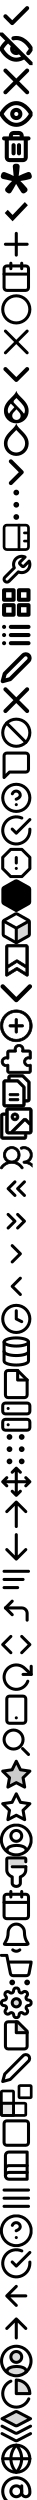
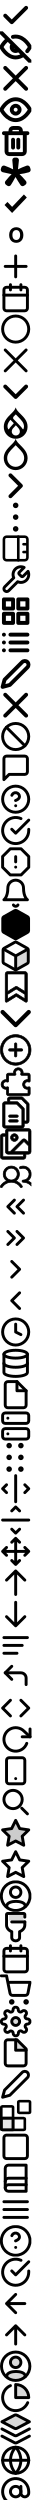
<svg xmlns="http://www.w3.org/2000/svg" xmlns:xlink="http://www.w3.org/1999/xlink">
  <symbol id="checkmark" viewBox="0 0 24 24">
    <path d="M20 6 9 17l-5-5" fill="none" stroke="currentColor" stroke-width="3" stroke-linecap="round" stroke-linejoin="round" />
  </symbol>
  <use xlink:href="#checkmark" width="24" height="24" />
  <view id="checkmark-view" viewBox="0 0 24 24" />
  <symbol id="hide" viewBox="0 0 24 24">
    <path d="M17.94 17.94A10.07 10.07 0 0 1 12 20c-7 0-11-8-11-8a18.45 18.45 0 0 1 5.06-5.94M9.9 4.24A9.12 9.12 0 0 1 12 4c7 0 11 8 11 8a18.5 18.5 0 0 1-2.16 3.19m-6.72-1.07a3 3 0 1 1-4.24-4.24M1 1l22 22" fill="none" stroke="currentColor" stroke-width="3" stroke-linecap="round" stroke-linejoin="round" />
  </symbol>
  <use xlink:href="#hide" y="24" width="24" height="24" />
  <view id="hide-view" viewBox="0 24 24 24" />
  <symbol id="remove" viewBox="0 0 24 24">
    <path d="M20 4 4 20M4 4l16 16" fill="none" stroke="currentColor" stroke-width="3" stroke-linecap="round" stroke-linejoin="round" />
  </symbol>
  <use xlink:href="#remove" y="48" width="24" height="24" />
  <view id="remove-view" viewBox="0 48 24 24" />
  <symbol id="show" viewBox="0 0 24 24">
    <g fill="none" stroke="currentColor" stroke-width="3" stroke-linecap="round" stroke-linejoin="round">
      <path d="M1 12s4-8 11-8 11 8 11 8-4 8-11 8-11-8-11-8z" />
      <circle cx="12" cy="12" r="3" />
    </g>
  </symbol>
  <use xlink:href="#show" y="72" width="24" height="24" />
  <view id="show-view" viewBox="0 72 24 24" />
  <symbol id="trash" viewBox="0 0 24 24">
    <path d="M3 6h18m-2 0v14a2 2 0 0 1-2 2H7a2 2 0 0 1-2-2V6m3 0V4a2 2 0 0 1 2-2h4a2 2 0 0 1 2 2v2m-6 5v6m4-6v6" fill="none" stroke="currentColor" stroke-width="3" stroke-linecap="round" stroke-linejoin="round" />
  </symbol>
  <use xlink:href="#trash" y="96" width="24" height="24" />
  <view id="trash-view" viewBox="0 96 24 24" />
  <symbol id="asterisk" viewBox="0 0 24 24">
    <path fill="currentColor" d="M2.04 11.869a1.973 1.973 0 0 1-1.39-2.53l.388-1.2a1.976 1.976 0 0 1 2.564-1.254c2.867 1.067 5.02 2.008 6.454 2.826-.31-2.963-.521-5.3-.633-7.013C9.35 1.584 10.245.671 11.36.671h1.172c1.129 0 2.036.933 1.96 2.06-.135 1.991-.378 4.307-.734 6.944 1.993-1.004 4.214-1.947 6.668-2.83 1.044-.376 2.182.202 2.524 1.258l.437 1.35c.338 1.045-.23 2.173-1.287 2.477a43.855 43.855 0 0 1-7.143 1.447c1.215 1.057 2.841 2.795 4.88 5.213a1.978 1.978 0 0 1-.38 2.888l-1.005.713c-.89.63-2.124.432-2.736-.472-1.14-1.684-2.421-3.75-3.843-6.2-1.316 2.507-2.515 4.58-3.596 6.212-.6.906-1.828 1.09-2.71.454l-.98-.707a1.986 1.986 0 0 1-.376-2.877c2.115-2.555 3.676-4.296 4.683-5.224-2.375-.459-4.66-.963-6.854-1.508Z" />
  </symbol>
  <use xlink:href="#asterisk" y="120" width="24" height="24" />
  <view id="asterisk-view" viewBox="0 120 24 24" />
  <symbol id="checked" viewBox="0 0 24 24">
    <path fill="currentColor" d="m5.692 10.644 3.58 3.758 9.036-9.489 2.226 2.34L9.272 19.088l-5.806-6.103 2.226-2.34Z" />
  </symbol>
  <use xlink:href="#checked" y="144" width="24" height="24" />
  <view id="checked-view" viewBox="0 144 24 24" />
+   <symbol id="toggle-unchecked" viewBox="0 0 24 24">
+     <path d="M17.898 11.977c0 1.27-.24 2.349-.722 3.239-.477.89-1.129 1.57-1.954 2.04-.822.466-1.747.698-2.773.698-1.034 0-1.962-.234-2.784-.704-.822-.47-1.472-1.15-1.95-2.04C7.24 14.32 7 13.242 7 11.977c0-1.269.239-2.348.716-3.238.477-.89 1.127-1.569 1.949-2.034.822-.47 1.75-.705 2.784-.705 1.026 0 1.95.235 2.773.705.825.465 1.477 1.143 1.954 2.034.481.89.722 1.97.722 3.238Zm-2.495 0c0-.822-.123-1.515-.369-2.08-.242-.564-.585-.992-1.028-1.283-.444-.292-.962-.438-1.557-.438s-1.114.146-1.557.438c-.443.291-.788.72-1.034 1.284-.242.564-.364 1.257-.364 2.08 0 .821.122 1.514.364 2.079.246.564.59.992 1.034 1.284.443.292.962.437 1.557.437s1.114-.145 1.557-.437c.443-.292.786-.72 1.028-1.284.246-.565.37-1.258.37-2.08Z" fill="currentColor" />
+   </symbol>
+   <use xlink:href="#toggle-unchecked" y="168" width="24" height="24" />
+   <view id="toggle-unchecked-view" viewBox="0 168 24 24" />
  <symbol id="add" viewBox="0 0 24 24">
    <path d="M12 4v16m-8-8h16" fill="none" stroke="currentColor" stroke-width="2.25" stroke-linecap="round" stroke-linejoin="round" />
  </symbol>
-   <use xlink:href="#add" y="168" width="24" height="24" />
-   <view id="add-view" viewBox="0 168 24 24" />
+   <use xlink:href="#add" y="192" width="24" height="24" />
+   <view id="add-view" viewBox="0 192 24 24" />
  <symbol id="calendar" viewBox="0 0 24 24">
    <g fill="none" stroke="currentColor" stroke-width="2.25" stroke-linecap="round" stroke-linejoin="round">
      <rect x="3" y="4" width="18" height="18" rx="2" ry="2" />
      <path d="M16 2v4M8 2v4m-5 4h18" />
    </g>
  </symbol>
-   <use xlink:href="#calendar" y="192" width="24" height="24" />
-   <view id="calendar-view" viewBox="0 192 24 24" />
+   <use xlink:href="#calendar" y="216" width="24" height="24" />
+   <view id="calendar-view" viewBox="0 216 24 24" />
  <symbol id="circle" viewBox="0 0 24 24">
    <circle cx="12" cy="12" r="10" fill="none" stroke="currentColor" stroke-width="2.25" stroke-linecap="round" stroke-linejoin="round" />
  </symbol>
-   <use xlink:href="#circle" y="216" width="24" height="24" />
-   <view id="circle-view" viewBox="0 216 24 24" />
+   <use xlink:href="#circle" y="240" width="24" height="24" />
+   <view id="circle-view" viewBox="0 240 24 24" />
  <symbol id="close" viewBox="0 0 24 24">
    <path d="M20 4 4 20M4 4l16 16" fill="none" stroke="currentColor" stroke-width="2.25" stroke-linecap="round" stroke-linejoin="round" />
  </symbol>
-   <use xlink:href="#close" y="240" width="24" height="24" />
-   <view id="close-view" viewBox="0 240 24 24" />
+   <use xlink:href="#close" y="264" width="24" height="24" />
+   <view id="close-view" viewBox="0 264 24 24" />
  <symbol id="drop" viewBox="0 0 24 24">
    <path d="m4 8 8 8 8-8" fill="none" stroke="currentColor" stroke-width="3" stroke-linecap="round" stroke-linejoin="round" />
  </symbol>
-   <use xlink:href="#drop" y="264" width="24" height="24" />
-   <view id="drop-view" viewBox="0 264 24 24" />
+   <use xlink:href="#drop" y="288" width="24" height="24" />
+   <view id="drop-view" viewBox="0 288 24 24" />
  <symbol id="drupal" viewBox="0 0 24 24">
    <path d="M15.792 5.064C14.088 3.408 12.504 1.824 12.024 0c-.48 1.824-2.064 3.408-3.768 5.064-2.496 2.496-5.352 5.352-5.352 9.648-.144 5.016 3.888 9.192 8.904 9.288 5.016.096 9.216-3.888 9.288-8.904v-.384c.048-4.296-2.808-7.152-5.304-9.648ZM7.56 15.528a5.498 5.498 0 0 0-.696 1.128c-.048.048-.096.12-.168.12h-.048c-.216 0-.432-.384-.432-.384-.048-.096-.12-.216-.168-.312L6 15.984c-.552-1.2-.096-2.904-.096-2.904.216-.816.6-1.632 1.08-2.328.312-.432.648-.864.984-1.296l.432.432 2.04 2.064c.096.096.096.216 0 .312L8.328 14.64l-.768.888Zm4.56 5.952c-1.728 0-3.168-1.416-3.12-3.168 0-.768.312-1.512.768-2.064.648-.768 1.464-1.56 2.376-2.592 1.032 1.128 1.728 1.848 2.376 2.736.048.048.096.12.12.216.336.528.552 1.128.552 1.776.072 1.728-1.344 3.096-3.072 3.096Zm5.904-5.016a.497.497 0 0 1-.312.264h-.048a.913.913 0 0 1-.312-.216c-.552-.816-1.176-1.608-1.848-2.28l-.816-.864-2.76-2.856a35.757 35.757 0 0 1-1.632-1.68c0-.048-.048-.048-.048-.048a1.218 1.218 0 0 1-.216-.432v-.096c-.096-.48.096-.96.432-1.296.528-.528 1.08-1.08 1.608-1.632.552.6 1.176 1.2 1.776 1.824 1.2 1.128 2.28 2.376 3.288 3.72.816 1.176 1.248 2.496 1.248 3.936-.096.504-.168 1.104-.36 1.656Z" />
  </symbol>
-   <use xlink:href="#drupal" y="288" width="24" height="24" />
-   <view id="drupal-view" viewBox="0 288 24 24" />
+   <use xlink:href="#drupal" y="312" width="24" height="24" />
+   <view id="drupal-view" viewBox="0 312 24 24" />
  <symbol id="gin" viewBox="0 0 24 24">
    <path d="M12 4.92c.6.696 1.272 1.344 1.92 1.992 2.4 2.4 4.56 4.56 4.56 7.776v.408c-.096 3.528-3 6.384-6.528 6.384h-.12c-1.728-.048-3.384-.744-4.56-1.992-1.176-1.296-1.824-2.952-1.776-4.728v-.048c0-3.216 2.256-5.4 4.56-7.776A49.835 49.835 0 0 0 12 4.92ZM12 0c-.48 1.824-2.088 3.432-3.792 5.04-2.472 2.52-5.328 5.4-5.328 9.648-.12 5.04 3.912 9.216 8.904 9.312H12c4.92 0 9-3.96 9.12-8.904v-.384c0-4.296-2.88-7.128-5.352-9.648C14.088 3.432 12.48 1.824 12 0Z" />
  </symbol>
-   <use xlink:href="#gin" y="312" width="24" height="24" />
-   <view id="gin-view" viewBox="0 312 24 24" />
+   <use xlink:href="#gin" y="336" width="24" height="24" />
+   <view id="gin-view" viewBox="0 336 24 24" />
  <symbol id="handle" viewBox="0 0 24 24">
    <path d="m8 20 8-8-8-8" fill="none" stroke="currentColor" stroke-width="3" stroke-linecap="round" stroke-linejoin="round" />
  </symbol>
-   <use xlink:href="#handle" y="336" width="24" height="24" />
-   <view id="handle-view" viewBox="0 336 24 24" />
+   <use xlink:href="#handle" y="360" width="24" height="24" />
+   <view id="handle-view" viewBox="0 360 24 24" />
  <symbol id="more" viewBox="0 0 24 24">
    <path d="M12 13a1 1 0 1 0 0-2 1 1 0 0 0 0 2Zm0-9a1 1 0 1 0 0-2 1 1 0 0 0 0 2Zm0 18a1 1 0 1 0 0-2 1 1 0 0 0 0 2Z" fill="none" stroke="currentColor" stroke-width="2.25" stroke-linecap="round" stroke-linejoin="round" />
  </symbol>
-   <use xlink:href="#more" y="360" width="24" height="24" />
-   <view id="more-view" viewBox="0 360 24 24" />
+   <use xlink:href="#more" y="384" width="24" height="24" />
+   <view id="more-view" viewBox="0 384 24 24" />
  <symbol id="sidebar" viewBox="0 0 24 24">
    <g fill="none" stroke="currentColor" stroke-width="2" stroke-linecap="round" stroke-linejoin="round">
      <rect x="3" y="3" width="18" height="18" rx="2" ry="2" />
      <path d="M14 3v18m4-12.25h2m-2 6h2" />
    </g>
  </symbol>
-   <use xlink:href="#sidebar" y="384" width="24" height="24" />
-   <view id="sidebar-view" viewBox="0 384 24 24" />
+   <use xlink:href="#sidebar" y="408" width="24" height="24" />
+   <view id="sidebar-view" viewBox="0 408 24 24" />
  <symbol id="tool" viewBox="0 0 24 24">
    <path d="M14.7 6.3a1 1 0 0 0 0 1.4l1.6 1.6a1 1 0 0 0 1.4 0l3.77-3.77a6 6 0 0 1-7.94 7.94l-6.91 6.91a2.12 2.12 0 0 1-3-3l6.91-6.91a6 6 0 0 1 7.94-7.94l-3.76 3.76z" fill="none" stroke="currentColor" stroke-width="2.25" stroke-linecap="round" stroke-linejoin="round" />
  </symbol>
-   <use xlink:href="#tool" y="408" width="24" height="24" />
-   <view id="tool-view" viewBox="0 408 24 24" />
+   <use xlink:href="#tool" y="432" width="24" height="24" />
+   <view id="tool-view" viewBox="0 432 24 24" />
  <symbol id="grid" viewBox="0 0 24 24">
    <path d="M3 3h7v7H3zm11 0h7v7h-7zm0 11h7v7h-7zM3 14h7v7H3z" fill="none" stroke="currentColor" stroke-width="3" stroke-linecap="round" stroke-linejoin="round" />
  </symbol>
-   <use xlink:href="#grid" y="432" width="24" height="24" />
-   <view id="grid-view" viewBox="0 432 24 24" />
+   <use xlink:href="#grid" y="456" width="24" height="24" />
+   <view id="grid-view" viewBox="0 456 24 24" />
  <symbol id="list" viewBox="0 0 24 24">
    <path d="M8 6h13M8 12h13M8 18h13M3 6h.01M3 12h.01M3 18h.01" fill="none" stroke="currentColor" stroke-width="3" stroke-linecap="round" stroke-linejoin="round" />
  </symbol>
-   <use xlink:href="#list" y="456" width="24" height="24" />
-   <view id="list-view" viewBox="0 456 24 24" />
+   <use xlink:href="#list" y="480" width="24" height="24" />
+   <view id="list-view" viewBox="0 480 24 24" />
  <symbol id="media-edit" viewBox="0 0 24 24">
    <path d="M17 3a2.828 2.828 0 1 1 4 4L7.5 20.5 2 22l1.5-5.5L17 3z" fill="none" stroke="currentColor" stroke-width="3" stroke-linecap="round" stroke-linejoin="round" />
  </symbol>
-   <use xlink:href="#media-edit" y="480" width="24" height="24" />
-   <view id="media-edit-view" viewBox="0 480 24 24" />
+   <use xlink:href="#media-edit" y="504" width="24" height="24" />
+   <view id="media-edit-view" viewBox="0 504 24 24" />
  <symbol id="media-remove" viewBox="0 0 24 24">
    <path d="M20 4 4 20M4 4l16 16" fill="none" stroke="currentColor" stroke-width="3" stroke-linecap="round" stroke-linejoin="round" />
  </symbol>
-   <use xlink:href="#media-remove" y="504" width="24" height="24" />
-   <view id="media-remove-view" viewBox="0 504 24 24" />
+   <use xlink:href="#media-remove" y="528" width="24" height="24" />
+   <view id="media-remove-view" viewBox="0 528 24 24" />
  <symbol id="error" viewBox="0 0 24 24">
    <g fill="none" stroke="currentColor" stroke-width="2.25" stroke-linecap="round" stroke-linejoin="round">
      <circle cx="12" cy="12" r="10" />
      <path d="m4.93 4.93 14.14 14.14" />
    </g>
  </symbol>
-   <use xlink:href="#error" y="528" width="24" height="24" />
-   <view id="error-view" viewBox="0 528 24 24" />
+   <use xlink:href="#error" y="552" width="24" height="24" />
+   <view id="error-view" viewBox="0 552 24 24" />
  <symbol id="info" viewBox="0 0 24 24">
    <path d="M21 15a2 2 0 0 1-2 2H7l-4 4V5a2 2 0 0 1 2-2h14a2 2 0 0 1 2 2z" fill="none" stroke="currentColor" stroke-width="2.25" stroke-linecap="round" stroke-linejoin="round" />
  </symbol>
-   <use xlink:href="#info" y="552" width="24" height="24" />
-   <view id="info-view" viewBox="0 552 24 24" />
+   <use xlink:href="#info" y="576" width="24" height="24" />
+   <view id="info-view" viewBox="0 576 24 24" />
  <symbol id="question" viewBox="0 0 24 24">
    <g fill="none" stroke="currentColor" stroke-width="2.25" stroke-linecap="round" stroke-linejoin="round">
      <circle cx="12" cy="12" r="10" />
      <path d="M9.09 9a3 3 0 0 1 5.83 1c0 2-3 3-3 3m.08 4h.01" />
    </g>
  </symbol>
-   <use xlink:href="#question" y="576" width="24" height="24" />
-   <view id="question-view" viewBox="0 576 24 24" />
+   <use xlink:href="#question" y="600" width="24" height="24" />
+   <view id="question-view" viewBox="0 600 24 24" />
  <symbol id="status" viewBox="0 0 24 24">
    <g fill="none" stroke="currentColor" stroke-width="2.25" stroke-linecap="round" stroke-linejoin="round">
      <path d="M22 11.08V12a10 10 0 1 1-5.93-9.14" />
      <path d="M22 4 12 14.01l-3-3" />
    </g>
  </symbol>
-   <use xlink:href="#status" y="600" width="24" height="24" />
-   <view id="status-view" viewBox="0 600 24 24" />
+   <use xlink:href="#status" y="624" width="24" height="24" />
+   <view id="status-view" viewBox="0 624 24 24" />
  <symbol id="warning" viewBox="0 0 24 24">
    <path d="M7.86 2h8.28L22 7.86v8.28L16.14 22H7.86L2 16.14V7.86L7.86 2zM12 8v4m0 4h.01" fill="none" stroke="currentColor" stroke-width="2.25" stroke-linecap="round" stroke-linejoin="round" />
  </symbol>
-   <use xlink:href="#warning" y="624" width="24" height="24" />
-   <view id="warning-view" viewBox="0 624 24 24" />
+   <use xlink:href="#warning" y="648" width="24" height="24" />
+   <view id="warning-view" viewBox="0 648 24 24" />
+   <symbol id="announcement" viewBox="0 0 24 24">
+     <path d="M18 8A6 6 0 0 0 6 8c0 7-3 9-3 9h18s-3-2-3-9m-4.27 13a2 2 0 0 1-3.46 0" fill="none" stroke="currentColor" stroke-width="2.25" stroke-linecap="round" stroke-linejoin="round" />
+   </symbol>
+   <use xlink:href="#announcement" y="672" width="24" height="24" />
+   <view id="announcement-view" viewBox="0 672 24 24" />
  <symbol id="block" viewBox="0 0 24 24">
    <g stroke="currentColor" stroke-width="2.25" stroke-linecap="round" stroke-linejoin="round">
      <path d="M12.667 1.3h0l.005.003 8.55 4.798.003.001c.2.114.364.277.477.469.114.193.173.41.173.63V16.8c0 .22-.06.436-.173.63a1.298 1.298 0 0 1-.477.468h-.002l-8.551 4.8-.005.002a1.353 1.353 0 0 1-1.334 0l-.005-.003-8.55-4.798-.003-.001a1.298 1.298 0 0 1-.477-.469 1.243 1.243 0 0 1-.173-.629V7.2c0-.22.06-.437.173-.63a1.298 1.298 0 0 1 .48-.469l8.55-4.798h0l.005-.003a1.354 1.354 0 0 1 1.334 0Z" />
      <path d="m3 7 9 5 9-5m-9 16V12" />
    </g>
  </symbol>
-   <use xlink:href="#block" y="648" width="24" height="24" />
-   <view id="block-view" viewBox="0 648 24 24" />
+   <use xlink:href="#block" y="696" width="24" height="24" />
+   <view id="block-view" viewBox="0 696 24 24" />
  <symbol id="blocks" viewBox="0 0 24 24">
    <g fill="none" stroke="currentColor" stroke-width="2.25" stroke-linecap="round" stroke-linejoin="round">
      <path d="M12.643 1.544h0l.004.002 8.373 4.699h.002c.193.11.35.266.459.45.109.186.165.394.166.605v9.4c0 .21-.057.42-.166.604a1.248 1.248 0 0 1-.46.452l-8.374 4.698-.004.002a1.301 1.301 0 0 1-1.284 0l-.004-.002-8.373-4.698-.002-.002a1.248 1.248 0 0 1-.46-.45 1.193 1.193 0 0 1-.165-.604V7.3c0-.211.057-.42.166-.604.109-.185.266-.34.459-.45l.002-.001 8.373-4.699h0l.004-.002a1.303 1.303 0 0 1 1.284 0Z" />
      <path d="M3.188 7.104 12.001 12l8.812-4.896M12 22.77V12" />
    </g>
    <path d="m12 12 9.5-5v10.5L12 23V12Z" fill="currentColor" fill-opacity=".15" />
  </symbol>
-   <use xlink:href="#blocks" y="672" width="24" height="24" />
-   <view id="blocks-view" viewBox="0 672 24 24" />
+   <use xlink:href="#blocks" y="720" width="24" height="24" />
+   <view id="blocks-view" viewBox="0 720 24 24" />
  <symbol id="bookmarks" viewBox="0 0 24 24">
    <path d="M19.04 0H5.88A1.88 1.88 0 0 0 4 1.88v20.68a.94.94 0 0 0 1.438.797l7.022-4.389 7.023 4.389a.939.939 0 0 0 1.437-.797V1.88A1.88 1.88 0 0 0 19.04 0Zm0 1.88v13.345l-6.083-3.801a.94.94 0 0 0-.996 0l-6.081 3.8V1.88h13.16Zm-6.083 15.184a.94.94 0 0 0-.996 0l-6.081 3.8v-3.423l6.58-4.113 6.58 4.113v3.424l-6.083-3.801Z" fill="currentColor" stroke="currentColor" stroke-width=".5" stroke-linecap="round" stroke-linejoin="round" />
  </symbol>
-   <use xlink:href="#bookmarks" y="696" width="24" height="24" />
-   <view id="bookmarks-view" viewBox="0 696 24 24" />
+   <use xlink:href="#bookmarks" y="744" width="24" height="24" />
+   <view id="bookmarks-view" viewBox="0 744 24 24" />
  <symbol id="chevron-down" viewBox="0 0 24 24">
    <path d="m2 7 10 10L22 7" fill="none" stroke="currentColor" stroke-width="3.25" stroke-linecap="round" stroke-linejoin="round" />
  </symbol>
-   <use xlink:href="#chevron-down" y="720" width="24" height="24" />
-   <view id="chevron-down-view" viewBox="0 720 24 24" />
+   <use xlink:href="#chevron-down" y="768" width="24" height="24" />
+   <view id="chevron-down-view" viewBox="0 768 24 24" />
  <symbol id="create" viewBox="0 0 24 24">
    <path d="M12 .25A11.75 11.75 0 1 0 23.75 12 11.762 11.762 0 0 0 12 .25Zm0 21.692A9.943 9.943 0 1 1 21.942 12 9.954 9.954 0 0 1 12 21.942ZM17.423 12a.903.903 0 0 1-.904.904h-3.615v3.615a.904.904 0 1 1-1.808 0v-3.615H7.481a.904.904 0 1 1 0-1.808h3.615V7.481a.904.904 0 1 1 1.808 0v3.615h3.615a.903.903 0 0 1 .904.904Z" fill="currentColor" stroke="currentColor" stroke-width=".5" stroke-linecap="round" stroke-linejoin="round" />
  </symbol>
-   <use xlink:href="#create" y="744" width="24" height="24" />
-   <view id="create-view" viewBox="0 744 24 24" />
+   <use xlink:href="#create" y="792" width="24" height="24" />
+   <view id="create-view" viewBox="0 792 24 24" />
  <symbol id="extend-new" viewBox="0 0 24 24">
    <path d="M22.715 16.35a.825.825 0 0 0-.793-.048 2.063 2.063 0 1 1 0-3.729.825.825 0 0 0 1.178-.746V7.425a1.65 1.65 0 0 0-1.65-1.65h-3.736a3.725 3.725 0 0 0-1.148-3.119 3.713 3.713 0 0 0-6.23 3.119H6.6a1.65 1.65 0 0 0-1.65 1.65v3.322a3.726 3.726 0 0 0-3.91 2.437 3.72 3.72 0 0 0 3.91 4.947v3.319A1.65 1.65 0 0 0 6.6 23.1h14.85a1.65 1.65 0 0 0 1.65-1.65v-4.402a.824.824 0 0 0-.385-.699Zm-1.265 5.1H6.6v-4.402a.825.825 0 0 0-1.18-.746 2.061 2.061 0 1 1 0-3.729.825.825 0 0 0 1.18-.746V7.425h4.815a.825.825 0 0 0 .746-1.18 2.063 2.063 0 1 1 3.729 0 .825.825 0 0 0 .745 1.18h4.815v3.324a3.713 3.713 0 1 0 0 7.379v3.322Z" fill="currentColor" stroke="currentColor" stroke-width=".55" stroke-linecap="round" stroke-linejoin="round" />
  </symbol>
-   <use xlink:href="#extend-new" y="768" width="24" height="24" />
-   <view id="extend-new-view" viewBox="0 768 24 24" />
+   <use xlink:href="#extend-new" y="816" width="24" height="24" />
+   <view id="extend-new-view" viewBox="0 816 24 24" />
  <symbol id="files" viewBox="0 0 24 24">
    <path d="M22.005 4.841 17.397.233a.92.92 0 0 0-.651-.27H7.53a1.843 1.843 0 0 0-1.844 1.844V3.65H3.843A1.843 1.843 0 0 0 2 5.493v16.589a1.844 1.844 0 0 0 1.843 1.843h12.902a1.843 1.843 0 0 0 1.844-1.843v-1.843h1.843a1.843 1.843 0 0 0 1.843-1.844V5.493a.922.922 0 0 0-.27-.652Zm-5.26 17.24H3.844V5.494h8.835l4.067 4.068v12.521Zm3.687-3.686h-1.843V9.18a.92.92 0 0 0-.27-.652L13.711 3.92a.922.922 0 0 0-.652-.27H7.53V1.807h8.835l4.068 4.067v12.521ZM13.98 14.71a.921.921 0 0 1-.922.922H7.53a.921.921 0 1 1 0-1.844h5.53a.921.921 0 0 1 .922.922Zm0 3.686a.921.921 0 0 1-.922.922H7.53a.921.921 0 1 1 0-1.843h5.53a.921.921 0 0 1 .922.921Z" fill="currentColor" stroke="currentColor" stroke-width=".5" stroke-linecap="round" stroke-linejoin="round" />
  </symbol>
-   <use xlink:href="#files" y="792" width="24" height="24" />
-   <view id="files-view" viewBox="0 792 24 24" />
+   <use xlink:href="#files" y="840" width="24" height="24" />
+   <view id="files-view" viewBox="0 840 24 24" />
  <symbol id="media" viewBox="0 0 24 24">
    <path d="M21.792.25H6.125a1.958 1.958 0 0 0-1.958 1.958v1.959H2.208A1.958 1.958 0 0 0 .25 6.125v15.667a1.959 1.959 0 0 0 1.958 1.958h15.667a1.959 1.959 0 0 0 1.958-1.958v-1.959h1.959a1.958 1.958 0 0 0 1.958-1.958V2.208A1.959 1.959 0 0 0 21.792.25ZM6.125 2.208h15.667V10.7l-2.044-2.044a1.959 1.959 0 0 0-2.769 0l-9.218 9.219H6.125V2.208Zm11.75 19.584H2.208V6.125h1.959v11.75a1.959 1.959 0 0 0 1.958 1.958h11.75v1.959Zm3.917-3.917h-11.26l7.833-7.833 3.427 3.427v4.406ZM11.02 10.042a2.938 2.938 0 1 0 0-5.876 2.938 2.938 0 0 0 0 5.876Zm0-3.917a.98.98 0 1 1 0 1.96.98.98 0 0 1 0-1.96Z" fill="currentColor" stroke="currentColor" stroke-width=".5" stroke-linecap="round" stroke-linejoin="round" />
  </symbol>
-   <use xlink:href="#media" y="816" width="24" height="24" />
-   <view id="media-view" viewBox="0 816 24 24" />
+   <use xlink:href="#media" y="864" width="24" height="24" />
+   <view id="media-view" viewBox="0 864 24 24" />
  <symbol id="people-new" viewBox="0 0 24 24">
    <path d="M12.091 16.286a6.188 6.188 0 1 0-6.857 0 9.881 9.881 0 0 0-4.871 3.888.825.825 0 1 0 1.382.902 8.25 8.25 0 0 1 13.833 0 .825.825 0 0 0 1.382-.902 9.881 9.881 0 0 0-4.87-3.888Zm-7.966-5.148a4.538 4.538 0 1 1 9.075 0 4.538 4.538 0 0 1-9.075 0Zm21.67 10.178a.825.825 0 0 1-1.14-.24 8.232 8.232 0 0 0-6.917-3.751.825.825 0 0 1 0-1.65 4.538 4.538 0 1 0-1.686-8.753.825.825 0 1 1-.612-1.53 6.188 6.188 0 0 1 5.726 10.894 9.881 9.881 0 0 1 4.87 3.888.825.825 0 0 1-.24 1.142Z" fill="currentColor" stroke="currentColor" stroke-width=".55" stroke-linecap="round" stroke-linejoin="round" />
  </symbol>
-   <use xlink:href="#people-new" y="840" width="24" height="24" />
-   <view id="people-new-view" viewBox="0 840 24 24" />
+   <use xlink:href="#people-new" y="888" width="24" height="24" />
+   <view id="people-new-view" viewBox="0 888 24 24" />
  <symbol id="first" viewBox="0 0 24 24">
    <path d="m11 17-5-5 5-5m7 10-5-5 5-5" fill="none" stroke="currentColor" stroke-width="2.25" stroke-linecap="round" stroke-linejoin="round" />
  </symbol>
-   <use xlink:href="#first" y="864" width="24" height="24" />
-   <view id="first-view" viewBox="0 864 24 24" />
+   <use xlink:href="#first" y="912" width="24" height="24" />
+   <view id="first-view" viewBox="0 912 24 24" />
  <symbol id="last" viewBox="0 0 24 24">
    <path d="m13 17 5-5-5-5M6 17l5-5-5-5" fill="none" stroke="currentColor" stroke-width="2.25" stroke-linecap="round" stroke-linejoin="round" />
  </symbol>
-   <use xlink:href="#last" y="888" width="24" height="24" />
-   <view id="last-view" viewBox="0 888 24 24" />
+   <use xlink:href="#last" y="936" width="24" height="24" />
+   <view id="last-view" viewBox="0 936 24 24" />
  <symbol id="next" viewBox="0 0 24 24">
    <path d="m9 18 6-6-6-6" fill="none" stroke="currentColor" stroke-width="2.25" stroke-linecap="round" stroke-linejoin="round" />
  </symbol>
-   <use xlink:href="#next" y="912" width="24" height="24" />
-   <view id="next-view" viewBox="0 912 24 24" />
+   <use xlink:href="#next" y="960" width="24" height="24" />
+   <view id="next-view" viewBox="0 960 24 24" />
  <symbol id="prev" viewBox="0 0 24 24">
    <path d="m15 18-6-6 6-6" fill="none" stroke="currentColor" stroke-width="2.25" stroke-linecap="round" stroke-linejoin="round" />
  </symbol>
-   <use xlink:href="#prev" y="936" width="24" height="24" />
-   <view id="prev-view" viewBox="0 936 24 24" />
+   <use xlink:href="#prev" y="984" width="24" height="24" />
+   <view id="prev-view" viewBox="0 984 24 24" />
  <symbol id="clock" viewBox="0 0 24 24">
    <g fill="none" stroke="currentColor" stroke-width="2.25" stroke-linecap="round" stroke-linejoin="round">
      <circle cx="12" cy="12" r="10" />
      <path d="M12 6v6l4 2" />
    </g>
  </symbol>
-   <use xlink:href="#clock" y="960" width="24" height="24" />
-   <view id="clock-view" viewBox="0 960 24 24" />
+   <use xlink:href="#clock" y="1008" width="24" height="24" />
+   <view id="clock-view" viewBox="0 1008 24 24" />
  <symbol id="database" viewBox="0 0 24 24">
    <g fill="none" stroke="currentColor" stroke-width="2.25" stroke-linecap="round" stroke-linejoin="round">
      <ellipse cx="12" cy="5" rx="9" ry="3" />
      <path d="M21 12c0 1.66-4 3-9 3s-9-1.34-9-3" />
      <path d="M3 5v14c0 1.66 4 3 9 3s9-1.34 9-3V5" />
    </g>
  </symbol>
-   <use xlink:href="#database" y="984" width="24" height="24" />
-   <view id="database-view" viewBox="0 984 24 24" />
+   <use xlink:href="#database" y="1032" width="24" height="24" />
+   <view id="database-view" viewBox="0 1032 24 24" />
  <symbol id="php" viewBox="0 0 24 24">
    <g fill="none" stroke="currentColor" stroke-width="2.25" stroke-linecap="round" stroke-linejoin="round">
      <path d="M13 2H6a2 2 0 0 0-2 2v16a2 2 0 0 0 2 2h12a2 2 0 0 0 2-2V9z" />
      <path d="M13 2v7h7" />
    </g>
  </symbol>
-   <use xlink:href="#php" y="1008" width="24" height="24" />
-   <view id="php-view" viewBox="0 1008 24 24" />
+   <use xlink:href="#php" y="1056" width="24" height="24" />
+   <view id="php-view" viewBox="0 1056 24 24" />
  <symbol id="server" viewBox="0 0 24 24">
    <g fill="none" stroke="currentColor" stroke-width="2.25" stroke-linecap="round" stroke-linejoin="round">
      <rect x="2" y="2" width="20" height="8" rx="2" ry="2" />
      <rect x="2" y="14" width="20" height="8" rx="2" ry="2" />
      <path d="M6 6h.01M6 18h.01" />
    </g>
  </symbol>
-   <use xlink:href="#server" y="1032" width="24" height="24" />
-   <view id="server-view" viewBox="0 1032 24 24" />
+   <use xlink:href="#server" y="1080" width="24" height="24" />
+   <view id="server-view" viewBox="0 1080 24 24" />
  <symbol id="drag-dots" viewBox="0 0 24 24">
    <path d="M7 13a1 1 0 1 0 0-2 1 1 0 0 0 0 2Zm0-9a1 1 0 1 0 0-2 1 1 0 0 0 0 2Zm0 18a1 1 0 1 0 0-2 1 1 0 0 0 0 2Zm9-9a1 1 0 1 0 0-2 1 1 0 0 0 0 2Zm0-9a1 1 0 1 0 0-2 1 1 0 0 0 0 2Zm0 18a1 1 0 1 0 0-2 1 1 0 0 0 0 2Z" fill="none" stroke="currentColor" stroke-width="2.25" stroke-linecap="round" stroke-linejoin="round" />
  </symbol>
-   <use xlink:href="#drag-dots" y="1056" width="24" height="24" />
-   <view id="drag-dots-view" viewBox="0 1056 24 24" />
+   <use xlink:href="#drag-dots" y="1104" width="24" height="24" />
+   <view id="drag-dots-view" viewBox="0 1104 24 24" />
+   <symbol id="drag-x" viewBox="0 0 24 24">
+     <path d="m5 9-3 3 3 3m14-6 3 3-3 3M12 2v20" fill="none" stroke="currentColor" stroke-width="2.25" stroke-linecap="round" stroke-linejoin="round" />
+   </symbol>
+   <use xlink:href="#drag-x" y="1128" width="24" height="24" />
+   <view id="drag-x-view" viewBox="0 1128 24 24" />
+   <symbol id="drag-y" viewBox="0 0 24 24">
+     <path d="m9 5 3-3 3 3m0 14-3 3-3-3m-7-7h20" fill="none" stroke="currentColor" stroke-width="2.25" stroke-linecap="round" stroke-linejoin="round" />
+   </symbol>
+   <use xlink:href="#drag-y" y="1152" width="24" height="24" />
+   <view id="drag-y-view" viewBox="0 1152 24 24" />
  <symbol id="drag" viewBox="0 0 24 24">
    <path d="m5 9-3 3 3 3M9 5l3-3 3 3m0 14-3 3-3-3M19 9l3 3-3 3M2 12h20M12 2v20" fill="none" stroke="currentColor" stroke-width="2.25" stroke-linecap="round" stroke-linejoin="round" />
  </symbol>
-   <use xlink:href="#drag" y="1080" width="24" height="24" />
-   <view id="drag-view" viewBox="0 1080 24 24" />
+   <use xlink:href="#drag" y="1176" width="24" height="24" />
+   <view id="drag-view" viewBox="0 1176 24 24" />
  <symbol id="sort-asc" viewBox="0 0 24 24">
    <path d="M12 21V3m-7 7 7-7 7 7" fill="none" stroke="currentColor" stroke-width="2.25" stroke-linecap="round" stroke-linejoin="round" />
  </symbol>
-   <use xlink:href="#sort-asc" y="1104" width="24" height="24" />
-   <view id="sort-asc-view" viewBox="0 1104 24 24" />
+   <use xlink:href="#sort-asc" y="1200" width="24" height="24" />
+   <view id="sort-asc-view" viewBox="0 1200 24 24" />
  <symbol id="sort-desc" viewBox="0 0 24 24">
    <path d="M12 3v18m7-7-7 7-7-7" fill="none" stroke="currentColor" stroke-width="2.25" stroke-linecap="round" stroke-linejoin="round" />
  </symbol>
-   <use xlink:href="#sort-desc" y="1128" width="24" height="24" />
-   <view id="sort-desc-view" viewBox="0 1128 24 24" />
+   <use xlink:href="#sort-desc" y="1224" width="24" height="24" />
+   <view id="sort-desc-view" viewBox="0 1224 24 24" />
  <symbol id="sort" viewBox="0 0 24 24">
    <path d="M3 12h14M3 6h18M3 18h10" fill="none" stroke="currentColor" stroke-width="2.25" stroke-linecap="round" stroke-linejoin="round" />
  </symbol>
-   <use xlink:href="#sort" y="1152" width="24" height="24" />
-   <view id="sort-view" viewBox="0 1152 24 24" />
+   <use xlink:href="#sort" y="1248" width="24" height="24" />
+   <view id="sort-view" viewBox="0 1248 24 24" />
  <symbol id="backtosite" viewBox="0 0 24 24">
    <g fill="none" stroke="currentColor" stroke-width="2.25" stroke-linecap="round" stroke-linejoin="round">
      <path d="M9 14 4 9l5-5" />
      <path d="M20 18v-5a4 4 0 0 0-4-4H4" />
    </g>
  </symbol>
-   <use xlink:href="#backtosite" y="1176" width="24" height="24" />
-   <view id="backtosite-view" viewBox="0 1176 24 24" />
+   <use xlink:href="#backtosite" y="1272" width="24" height="24" />
+   <view id="backtosite-view" viewBox="0 1272 24 24" />
  <symbol id="devel" viewBox="0 0 24 24">
    <path d="m16 18 6-6-6-6M8 6l-6 6 6 6" fill="none" stroke="currentColor" stroke-width="2.25" stroke-linecap="round" stroke-linejoin="round" />
  </symbol>
-   <use xlink:href="#devel" y="1200" width="24" height="24" />
-   <view id="devel-view" viewBox="0 1200 24 24" />
+   <use xlink:href="#devel" y="1296" width="24" height="24" />
+   <view id="devel-view" viewBox="0 1296 24 24" />
  <symbol id="rebuild-cache" viewBox="0 0 24 24">
    <g fill="none" stroke="currentColor" stroke-width="2.25" stroke-linecap="round" stroke-linejoin="round">
      <path d="M23 4v6h-6" />
      <path d="M20.49 15a9 9 0 1 1-2.12-9.36L23 10" />
    </g>
  </symbol>
-   <use xlink:href="#rebuild-cache" y="1224" width="24" height="24" />
-   <view id="rebuild-cache-view" viewBox="0 1224 24 24" />
+   <use xlink:href="#rebuild-cache" y="1320" width="24" height="24" />
+   <view id="rebuild-cache-view" viewBox="0 1320 24 24" />
  <symbol id="responsive-preview" viewBox="0 0 24 24">
    <g fill="none" stroke="currentColor" stroke-width="2.25" stroke-linecap="round" stroke-linejoin="round">
      <rect x="5" y="2" width="14" height="20" rx="2" ry="2" />
      <path d="M12 18h.01" />
    </g>
  </symbol>
-   <use xlink:href="#responsive-preview" y="1248" width="24" height="24" />
-   <view id="responsive-preview-view" viewBox="0 1248 24 24" />
+   <use xlink:href="#responsive-preview" y="1344" width="24" height="24" />
+   <view id="responsive-preview-view" viewBox="0 1344 24 24" />
  <symbol id="search" viewBox="0 0 24 24">
    <path d="M10 17a7 7 0 1 0 0-14 7 7 0 0 0 0 14Zm11 4-4.35-4.35" fill="none" stroke="currentColor" stroke-width="2.25" stroke-linecap="round" stroke-linejoin="round" />
  </symbol>
-   <use xlink:href="#search" y="1272" width="24" height="24" />
-   <view id="search-view" viewBox="0 1272 24 24" />
+   <use xlink:href="#search" y="1368" width="24" height="24" />
+   <view id="search-view" viewBox="0 1368 24 24" />
  <symbol id="shortcut-filled" viewBox="0 0 24 24">
    <path d="m12 2 3.09 6.26L22 9.27l-5 4.87 1.18 6.88L12 17.77l-6.18 3.25L7 14.14 2 9.27l6.91-1.01L12 2z" fill="currentColor" fill-opacity=".2" stroke="currentColor" stroke-width="2.25" stroke-linecap="round" stroke-linejoin="round" />
  </symbol>
-   <use xlink:href="#shortcut-filled" y="1296" width="24" height="24" />
-   <view id="shortcut-filled-view" viewBox="0 1296 24 24" />
+   <use xlink:href="#shortcut-filled" y="1392" width="24" height="24" />
+   <view id="shortcut-filled-view" viewBox="0 1392 24 24" />
  <symbol id="shortcut" viewBox="0 0 24 24">
    <path d="m12 2 3.09 6.26L22 9.27l-5 4.87 1.18 6.88L12 17.77l-6.18 3.25L7 14.14 2 9.27l6.91-1.01L12 2z" fill="none" stroke="currentColor" stroke-width="2.25" stroke-linecap="round" stroke-linejoin="round" />
  </symbol>
-   <use xlink:href="#shortcut" y="1320" width="24" height="24" />
-   <view id="shortcut-view" viewBox="0 1320 24 24" />
+   <use xlink:href="#shortcut" y="1416" width="24" height="24" />
+   <view id="shortcut-view" viewBox="0 1416 24 24" />
  <symbol id="user" viewBox="0 0 24 24">
    <g fill="none" stroke="currentColor" stroke-width="2.25" stroke-linecap="round" stroke-linejoin="round">
      <path d="M12 13a4 4 0 1 0 0-8 4 4 0 0 0 0 8Zm-6.75 7v-.667C5.25 17 9.314 16 12.25 16s7 1 7 3.333V20" />
      <path d="M23 12c0 6.075-4.925 11-11 11S1 18.075 1 12 5.925 1 12 1s11 4.925 11 11Z" />
    </g>
  </symbol>
-   <use xlink:href="#user" y="1344" width="24" height="24" />
-   <view id="user-view" viewBox="0 1344 24 24" />
+   <use xlink:href="#user" y="1440" width="24" height="24" />
+   <view id="user-view" viewBox="0 1440 24 24" />
  <symbol id="appearance" viewBox="0 0 24 24">
    <g fill="none" stroke="currentColor" stroke-width="2.25" stroke-linecap="round" stroke-linejoin="round">
      <path d="M9 7.75h10" />
      <path fill="currentColor" fill-opacity=".15" stroke="none" d="M7 2.25h11v4.5H7z" />
      <path d="M19 4.077v-2.02c0-.445-.448-.807-1-.807H6c-.552 0-1 .362-1 .808v8.077c.004 2.175 1.562 4.153 4 5.077v4.615c0 1.338 1.343 2.423 3 2.423s3-1.085 3-2.423v-4.615c2.438-.924 3.997-2.902 4-5.077V7.75" />
    </g>
  </symbol>
-   <use xlink:href="#appearance" y="1368" width="24" height="24" />
-   <view id="appearance-view" viewBox="0 1368 24 24" />
+   <use xlink:href="#appearance" y="1464" width="24" height="24" />
+   <view id="appearance-view" viewBox="0 1464 24 24" />
  <symbol id="bat" viewBox="0 0 24 24">
    <g fill="none" stroke="currentColor" stroke-width="2.25" stroke-linecap="round" stroke-linejoin="round">
      <rect x="3" y="4" width="18" height="18" rx="2" ry="2" />
      <path d="M16 2v4M8 2v4m-5 4h18" />
    </g>
  </symbol>
-   <use xlink:href="#bat" y="1392" width="24" height="24" />
-   <view id="bat-view" viewBox="0 1392 24 24" />
-   <symbol id="commerce-inbox" viewBox="0 0 24 24">
-     <path d="M9.4 21c.7.6 1.6 1 2.6 1s1.9-.4 2.6-1M18 8c0-1.6-.6-3.1-1.8-4.2C15.1 2.6 13.6 2 12 2s-3.1.6-4.2 1.8S6 6.4 6 8c0 3.1-.8 5.2-1.7 6.6-.7 1.2-1.1 1.8-1.1 1.9 0 .2.1.3.2.4.2.1.8.1 2 .1h13.2c1.2 0 1.8 0 1.9-.1.1-.1.2-.2.2-.4s-.4-.8-1.1-1.9C18.8 13.2 18 11.1 18 8z" fill="none" stroke="currentColor" stroke-width="2.25" stroke-linecap="round" stroke-linejoin="round" />
-   </symbol>
-   <use xlink:href="#commerce-inbox" y="1416" width="24" height="24" />
-   <view id="commerce-inbox-view" viewBox="0 1416 24 24" />
+   <use xlink:href="#bat" y="1488" width="24" height="24" />
+   <view id="bat-view" viewBox="0 1488 24 24" />
  <symbol id="commerce" viewBox="0 0 24 24">
    <g fill="none" stroke="currentColor" stroke-width="2.25" stroke-linecap="round" stroke-linejoin="round">
      <circle cx="9" cy="21" r="1" />
      <circle cx="20" cy="21" r="1" />
      <path d="M1 1h4l2.68 13.39a2 2 0 0 0 2 1.61h9.72a2 2 0 0 0 2-1.61L23 6H6" />
    </g>
  </symbol>
-   <use xlink:href="#commerce" y="1440" width="24" height="24" />
-   <view id="commerce-view" viewBox="0 1440 24 24" />
+   <use xlink:href="#commerce" y="1512" width="24" height="24" />
+   <view id="commerce-view" viewBox="0 1512 24 24" />
  <symbol id="config" viewBox="0 0 24 24">
    <g fill="none" stroke="currentColor" stroke-width="2.25" stroke-linecap="round" stroke-linejoin="round">
      <circle fill="currentColor" fill-opacity=".15" cx="12" cy="12" r="3" />
      <path d="M19.4 15a1.65 1.65 0 0 0 .33 1.82l.06.06a2 2 0 0 1 0 2.83 2 2 0 0 1-2.83 0l-.06-.06a1.65 1.65 0 0 0-1.82-.33 1.65 1.65 0 0 0-1 1.51V21a2 2 0 0 1-2 2 2 2 0 0 1-2-2v-.09A1.65 1.65 0 0 0 9 19.4a1.65 1.65 0 0 0-1.82.33l-.06.06a2 2 0 0 1-2.83 0 2 2 0 0 1 0-2.83l.06-.06a1.65 1.65 0 0 0 .33-1.82 1.65 1.65 0 0 0-1.51-1H3a2 2 0 0 1-2-2 2 2 0 0 1 2-2h.09A1.65 1.65 0 0 0 4.6 9a1.65 1.65 0 0 0-.33-1.82l-.06-.06a2 2 0 0 1 0-2.83 2 2 0 0 1 2.83 0l.06.06a1.65 1.65 0 0 0 1.82.33H9a1.65 1.65 0 0 0 1-1.51V3a2 2 0 0 1 2-2 2 2 0 0 1 2 2v.09a1.65 1.65 0 0 0 1 1.51 1.65 1.65 0 0 0 1.82-.33l.06-.06a2 2 0 0 1 2.83 0 2 2 0 0 1 0 2.83l-.06.06a1.65 1.65 0 0 0-.33 1.82V9a1.65 1.65 0 0 0 1.51 1H21a2 2 0 0 1 2 2 2 2 0 0 1-2 2h-.09a1.65 1.65 0 0 0-1.51 1z" />
    </g>
  </symbol>
-   <use xlink:href="#config" y="1464" width="24" height="24" />
-   <view id="config-view" viewBox="0 1464 24 24" />
+   <use xlink:href="#config" y="1536" width="24" height="24" />
+   <view id="config-view" viewBox="0 1536 24 24" />
  <symbol id="content" viewBox="0 0 24 24">
    <g fill="none" stroke="currentColor" stroke-width="2.25" stroke-linecap="round" stroke-linejoin="round">
      <path d="M13 2H6a2 2 0 0 0-2 2v16a2 2 0 0 0 2 2h12a2 2 0 0 0 2-2V9z" />
      <path fill="currentColor" fill-opacity=".15" d="M12 2v8h8" />
    </g>
  </symbol>
-   <use xlink:href="#content" y="1488" width="24" height="24" />
-   <view id="content-view" viewBox="0 1488 24 24" />
+   <use xlink:href="#content" y="1560" width="24" height="24" />
+   <view id="content-view" viewBox="0 1560 24 24" />
  <symbol id="edit" viewBox="0 0 24 24">
    <path d="M17 3a2.828 2.828 0 1 1 4 4L7.5 20.5 2 22l1.5-5.5L17 3z" fill="none" stroke="currentColor" stroke-width="2.25" stroke-linecap="round" stroke-linejoin="round" />
  </symbol>
-   <use xlink:href="#edit" y="1512" width="24" height="24" />
-   <view id="edit-view" viewBox="0 1512 24 24" />
+   <use xlink:href="#edit" y="1584" width="24" height="24" />
+   <view id="edit-view" viewBox="0 1584 24 24" />
  <symbol id="extend" viewBox="0 0 24 24">
    <path d="M14.75 10h7.5c.5 0 .75-.23.75-.692V1.692C23 1.31 22.664 1 22.25 1h-7.5c-.414 0-.75.31-.75.692v7.616c0 .382.336.692.75.692ZM1 14h9V5.692C10 5.31 9.664 5 9.25 5h-7.5c-.414 0-.75.31-.75.692V14Zm.75 9H10v-9H1v8.308c0 .382.336.692.75.692ZM10 23h8.25c.5 0 .75-.23.75-.692v-7.616c0-.382-.336-.692-.75-.692H10v9Z" fill="none" stroke="currentColor" stroke-width="2" stroke-linecap="round" stroke-linejoin="round" />
    <path fill="currentColor" fill-opacity=".1" d="M1.75 23H10v-9H1v8.308c0 .382.336.692.75.692Z" stroke="currentColor" stroke-width="2" stroke-linecap="round" stroke-linejoin="round" />
  </symbol>
-   <use xlink:href="#extend" y="1536" width="24" height="24" />
-   <view id="extend-view" viewBox="0 1536 24 24" />
+   <use xlink:href="#extend" y="1608" width="24" height="24" />
+   <view id="extend-view" viewBox="0 1608 24 24" />
  <symbol id="fallback" viewBox="0 0 24 24">
    <rect x="3" y="3" width="18" height="18" rx="2" ry="2" fill="none" stroke="currentColor" stroke-width="2.25" stroke-linecap="round" stroke-linejoin="round" />
  </symbol>
-   <use xlink:href="#fallback" y="1560" width="24" height="24" />
-   <view id="fallback-view" viewBox="0 1560 24 24" />
+   <use xlink:href="#fallback" y="1632" width="24" height="24" />
+   <view id="fallback-view" viewBox="0 1632 24 24" />
  <symbol id="group" viewBox="0 0 24 24">
    <g fill="none" stroke="currentColor" stroke-width="2.25" stroke-linecap="round" stroke-linejoin="round">
      <path d="M4 19.5A2.5 2.5 0 0 1 6.5 17H20M4 14.5A2.5 2.5 0 0 1 6.5 12H20" />
      <path d="M6.5 2H20v20H6.5A2.5 2.5 0 0 1 4 19.5v-15A2.5 2.5 0 0 1 6.5 2v0Z" />
    </g>
  </symbol>
-   <use xlink:href="#group" y="1584" width="24" height="24" />
-   <view id="group-view" viewBox="0 1584 24 24" />
+   <use xlink:href="#group" y="1656" width="24" height="24" />
+   <view id="group-view" viewBox="0 1656 24 24" />
  <symbol id="hamburger" viewBox="0 0 24 24">
    <path d="M3 12h18M3 6h18M3 18h18" fill="none" stroke="currentColor" stroke-width="2.25" stroke-linecap="round" stroke-linejoin="round" />
  </symbol>
-   <use xlink:href="#hamburger" y="1608" width="24" height="24" />
-   <view id="hamburger-view" viewBox="0 1608 24 24" />
+   <use xlink:href="#hamburger" y="1680" width="24" height="24" />
+   <view id="hamburger-view" viewBox="0 1680 24 24" />
  <symbol id="help" viewBox="0 0 24 24">
    <g fill="none" stroke="currentColor" stroke-width="2.25" stroke-linecap="round" stroke-linejoin="round">
      <path d="M23 12c0 6.075-4.925 11-11 11S1 18.075 1 12 5.925 1 12 1s11 4.925 11 11Z" />
      <path d="M9.09 8a3 3 0 0 1 5.83 1c0 2-3 3-3 3m.08 5h.01" />
    </g>
  </symbol>
-   <use xlink:href="#help" y="1632" width="24" height="24" />
-   <view id="help-view" viewBox="0 1632 24 24" />
+   <use xlink:href="#help" y="1704" width="24" height="24" />
+   <view id="help-view" viewBox="0 1704 24 24" />
  <symbol id="local-tasks" viewBox="0 0 24 24">
    <g fill="none" stroke="currentColor" stroke-width="2.25" stroke-linecap="round" stroke-linejoin="round">
      <path d="M22 11.08V12a10 10 0 1 1-5.93-9.14" />
      <path d="M22 4 12 14.01l-3-3" />
    </g>
  </symbol>
-   <use xlink:href="#local-tasks" y="1656" width="24" height="24" />
-   <view id="local-tasks-view" viewBox="0 1656 24 24" />
+   <use xlink:href="#local-tasks" y="1728" width="24" height="24" />
+   <view id="local-tasks-view" viewBox="0 1728 24 24" />
  <symbol id="nav-toggle-toleft" viewBox="0 0 24 24">
    <path d="M19 12H5m7 7-7-7 7-7" fill="none" stroke="currentColor" stroke-width="2.25" stroke-linecap="round" stroke-linejoin="round" />
  </symbol>
-   <use xlink:href="#nav-toggle-toleft" y="1680" width="24" height="24" />
-   <view id="nav-toggle-toleft-view" viewBox="0 1680 24 24" />
+   <use xlink:href="#nav-toggle-toleft" y="1752" width="24" height="24" />
+   <view id="nav-toggle-toleft-view" viewBox="0 1752 24 24" />
  <symbol id="nav-toggle-totop" viewBox="0 0 24 24">
    <path d="M12 19V5m-7 7 7-7 7 7" fill="none" stroke="currentColor" stroke-width="2.25" stroke-linecap="round" stroke-linejoin="round" />
  </symbol>
-   <use xlink:href="#nav-toggle-totop" y="1704" width="24" height="24" />
-   <view id="nav-toggle-totop-view" viewBox="0 1704 24 24" />
+   <use xlink:href="#nav-toggle-totop" y="1776" width="24" height="24" />
+   <view id="nav-toggle-totop-view" viewBox="0 1776 24 24" />
  <symbol id="people" viewBox="0 0 24 24">
    <g fill="none" stroke="currentColor" stroke-width="2.25" stroke-linecap="round" stroke-linejoin="round">
      <ellipse fill="currentColor" fill-opacity=".15" cx="12.25" cy="19.5" rx="6.25" ry="2.5" stroke="none" />
      <path fill="currentColor" fill-opacity=".15" fill-rule="evenodd" clip-rule="evenodd" d="M12 13a4 4 0 1 0 0-8 4 4 0 0 0 0 8Z" />
      <path d="M5.25 20v-.667C5.25 17 9.314 16 12.25 16s7 1 7 3.333V20" />
      <path d="M22.875 12c0 6.006-4.869 10.875-10.875 10.875S1.125 18.006 1.125 12 5.994 1.125 12 1.125 22.875 5.994 22.875 12Z" />
    </g>
  </symbol>
-   <use xlink:href="#people" y="1728" width="24" height="24" />
-   <view id="people-view" viewBox="0 1728 24 24" />
+   <use xlink:href="#people" y="1800" width="24" height="24" />
+   <view id="people-view" viewBox="0 1800 24 24" />
  <symbol id="reports" viewBox="0 0 24 24">
    <g fill="none" stroke="currentColor" stroke-width="2.25" stroke-linecap="round" stroke-linejoin="round">
      <path d="M21.21 15.89A10 10 0 1 1 8 2.83" />
      <path fill="currentColor" fill-opacity=".15" d="M22 12A10 10 0 0 0 12 2v10z" />
    </g>
  </symbol>
-   <use xlink:href="#reports" y="1752" width="24" height="24" />
-   <view id="reports-view" viewBox="0 1752 24 24" />
+   <use xlink:href="#reports" y="1824" width="24" height="24" />
+   <view id="reports-view" viewBox="0 1824 24 24" />
  <symbol id="structure" viewBox="0 0 24 24">
    <g fill="none" stroke="currentColor" stroke-width="2.25" stroke-linecap="round" stroke-linejoin="round">
      <path fill="currentColor" fill-opacity=".15" d="M12.928 1.486a2 2 0 0 0-1.856 0L1.5 6.5l9.572 5.014a2 2 0 0 0 1.856 0L22.5 6.5l-9.572-5.014Z" />
      <path d="m1.5 12 9.572 5.014a2 2 0 0 0 1.856 0L22.5 12m-21 5.5 9.572 5.014a2 2 0 0 0 1.856 0L22.5 17.5" />
    </g>
  </symbol>
-   <use xlink:href="#structure" y="1776" width="24" height="24" />
-   <view id="structure-view" viewBox="0 1776 24 24" />
+   <use xlink:href="#structure" y="1848" width="24" height="24" />
+   <view id="structure-view" viewBox="0 1848 24 24" />
  <symbol id="tmgmt" viewBox="0 0 24 24">
    <g fill="none" stroke="currentColor" stroke-width="2.25" stroke-linecap="round" stroke-linejoin="round">
      <circle cx="12" cy="12" r="10" />
      <path d="M2 12h20M12 2a15.3 15.3 0 0 1 4 10 15.3 15.3 0 0 1-4 10 15.3 15.3 0 0 1-4-10 15.3 15.3 0 0 1 4-10z" />
    </g>
  </symbol>
-   <use xlink:href="#tmgmt" y="1800" width="24" height="24" />
-   <view id="tmgmt-view" viewBox="0 1800 24 24" />
+   <use xlink:href="#tmgmt" y="1872" width="24" height="24" />
+   <view id="tmgmt-view" viewBox="0 1872 24 24" />
  <symbol id="webform" viewBox="0 0 24 24">
    <g fill="none" stroke="currentColor" stroke-width="2.25" stroke-linecap="round" stroke-linejoin="round">
      <path d="M12 16a4 4 0 1 0 0-8 4 4 0 0 0 0 8Z" />
      <path d="M16 8v5a3 3 0 0 0 6 0v-1a10 10 0 1 0-3.92 7.94" />
    </g>
  </symbol>
-   <use xlink:href="#webform" y="1824" width="24" height="24" />
-   <view id="webform-view" viewBox="0 1824 24 24" />
+   <use xlink:href="#webform" y="1896" width="24" height="24" />
+   <view id="webform-view" viewBox="0 1896 24 24" />
</svg>
